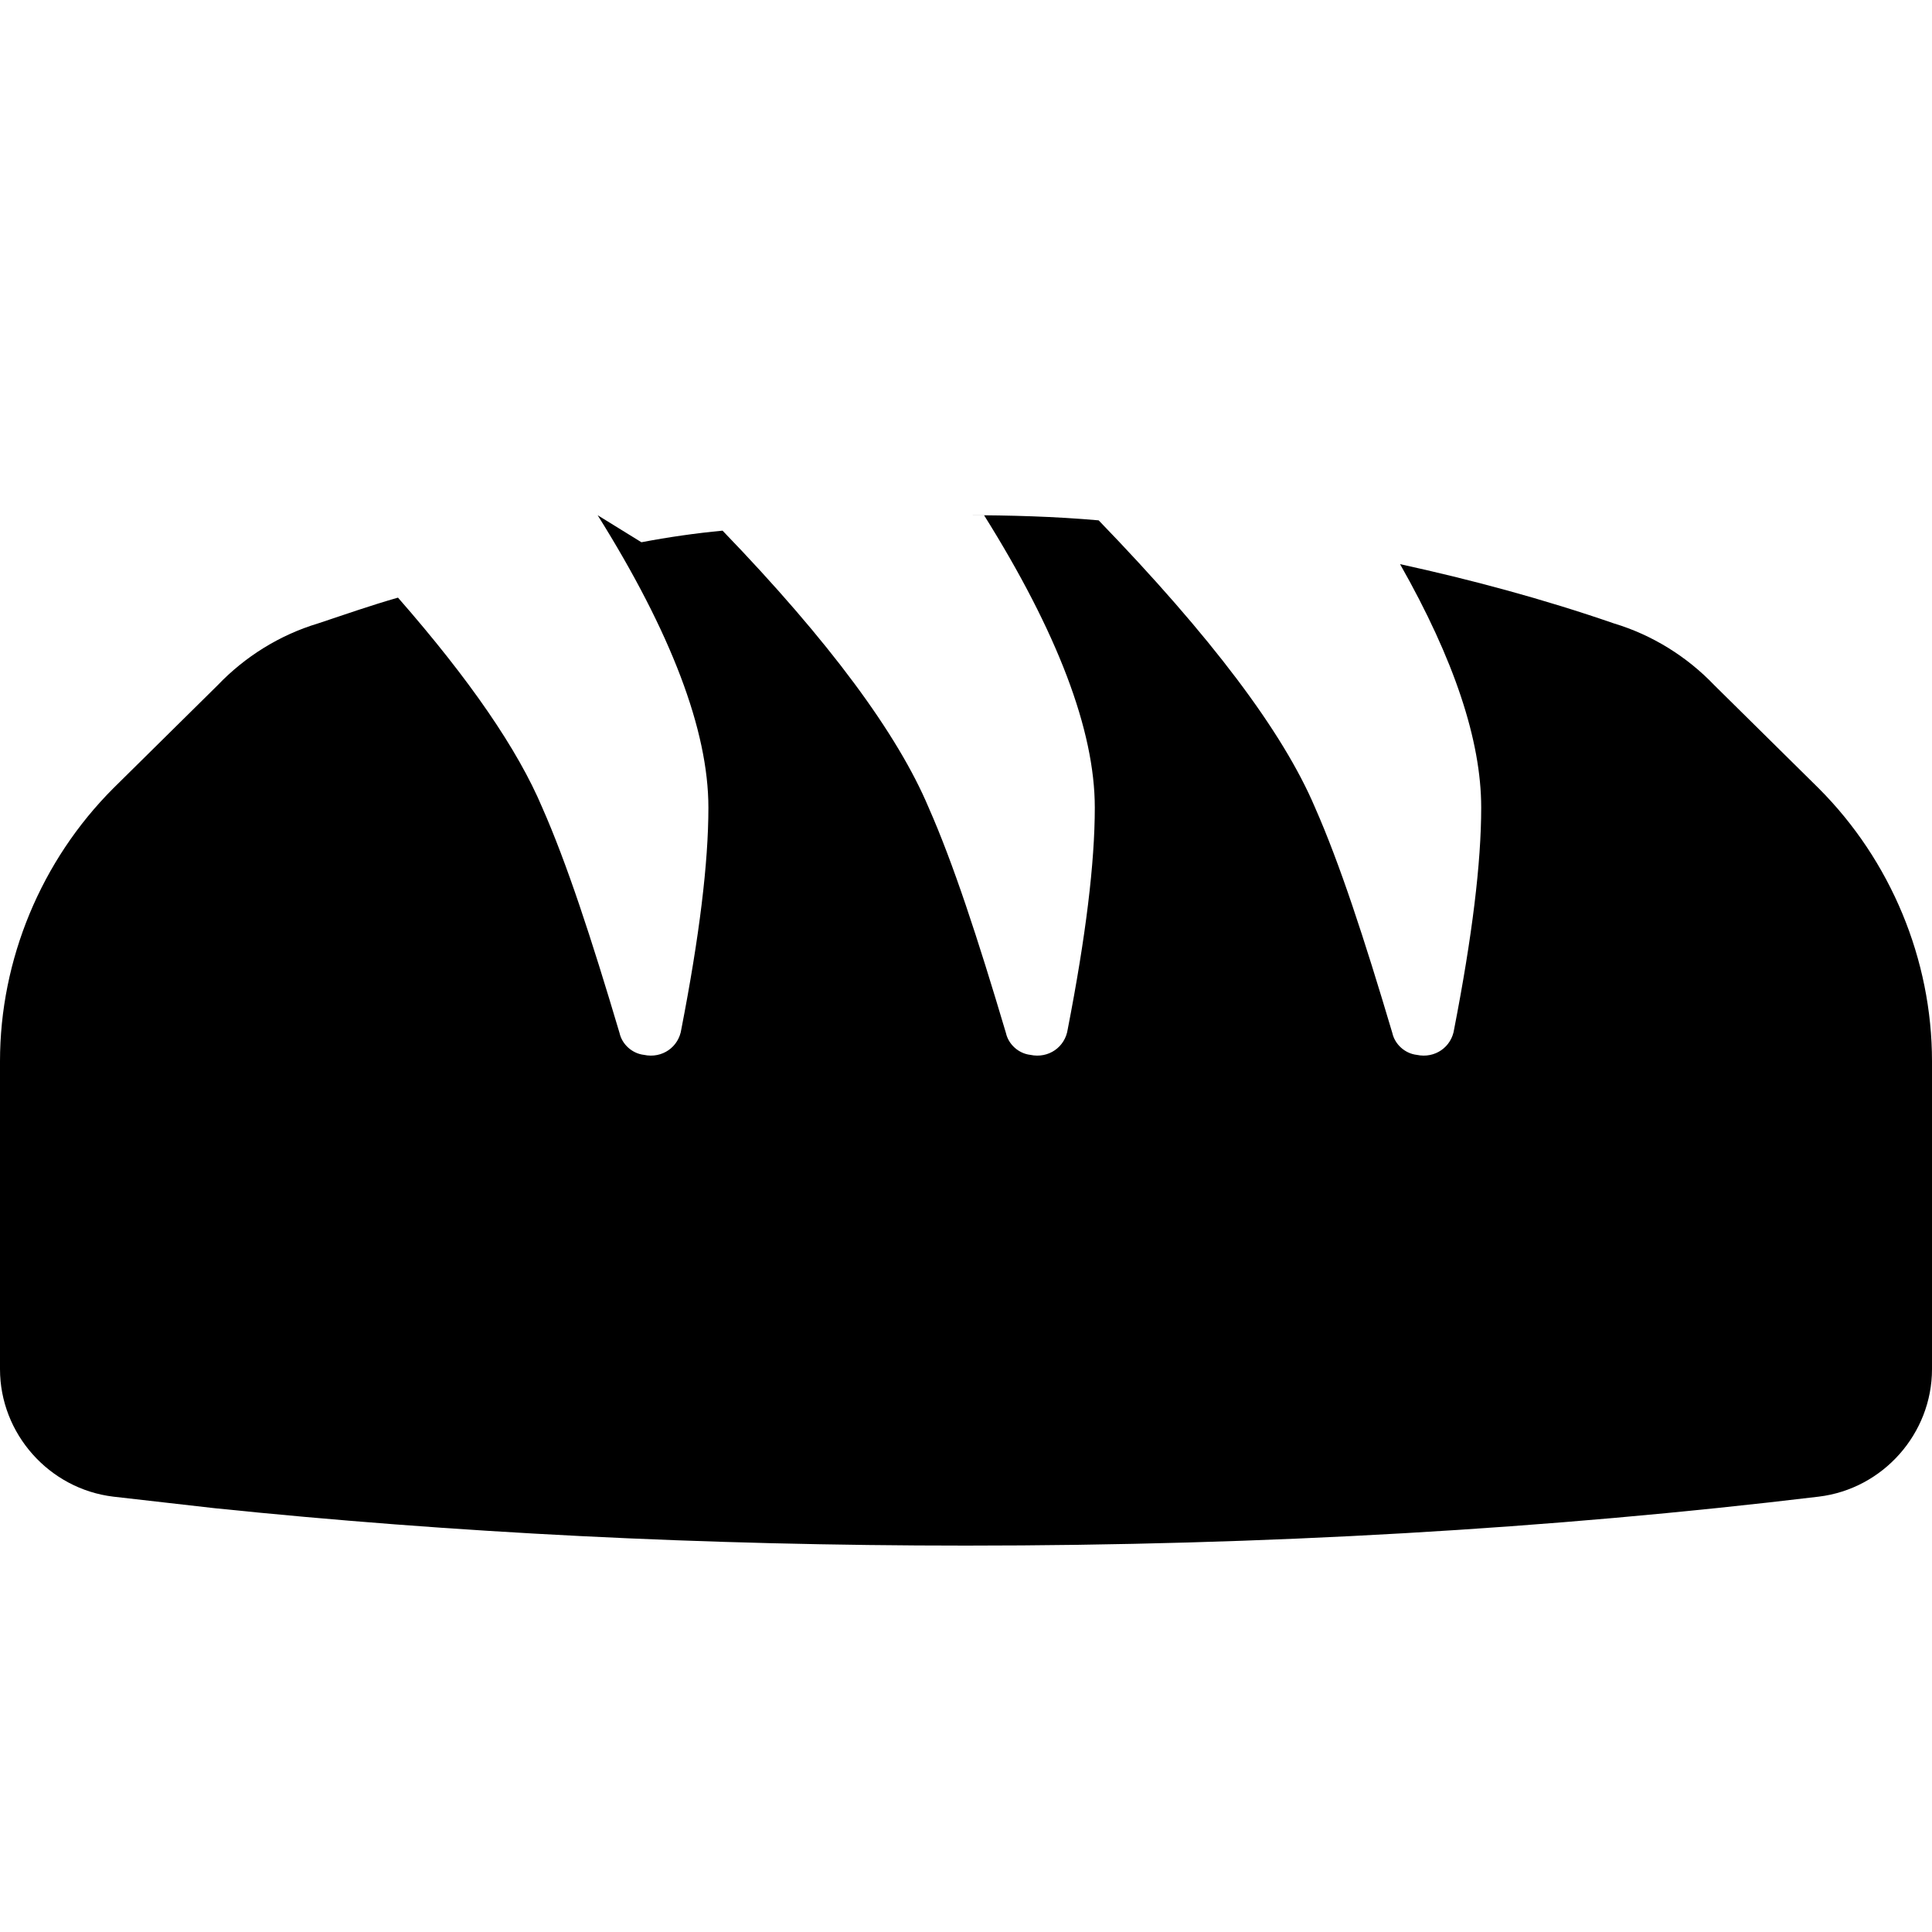
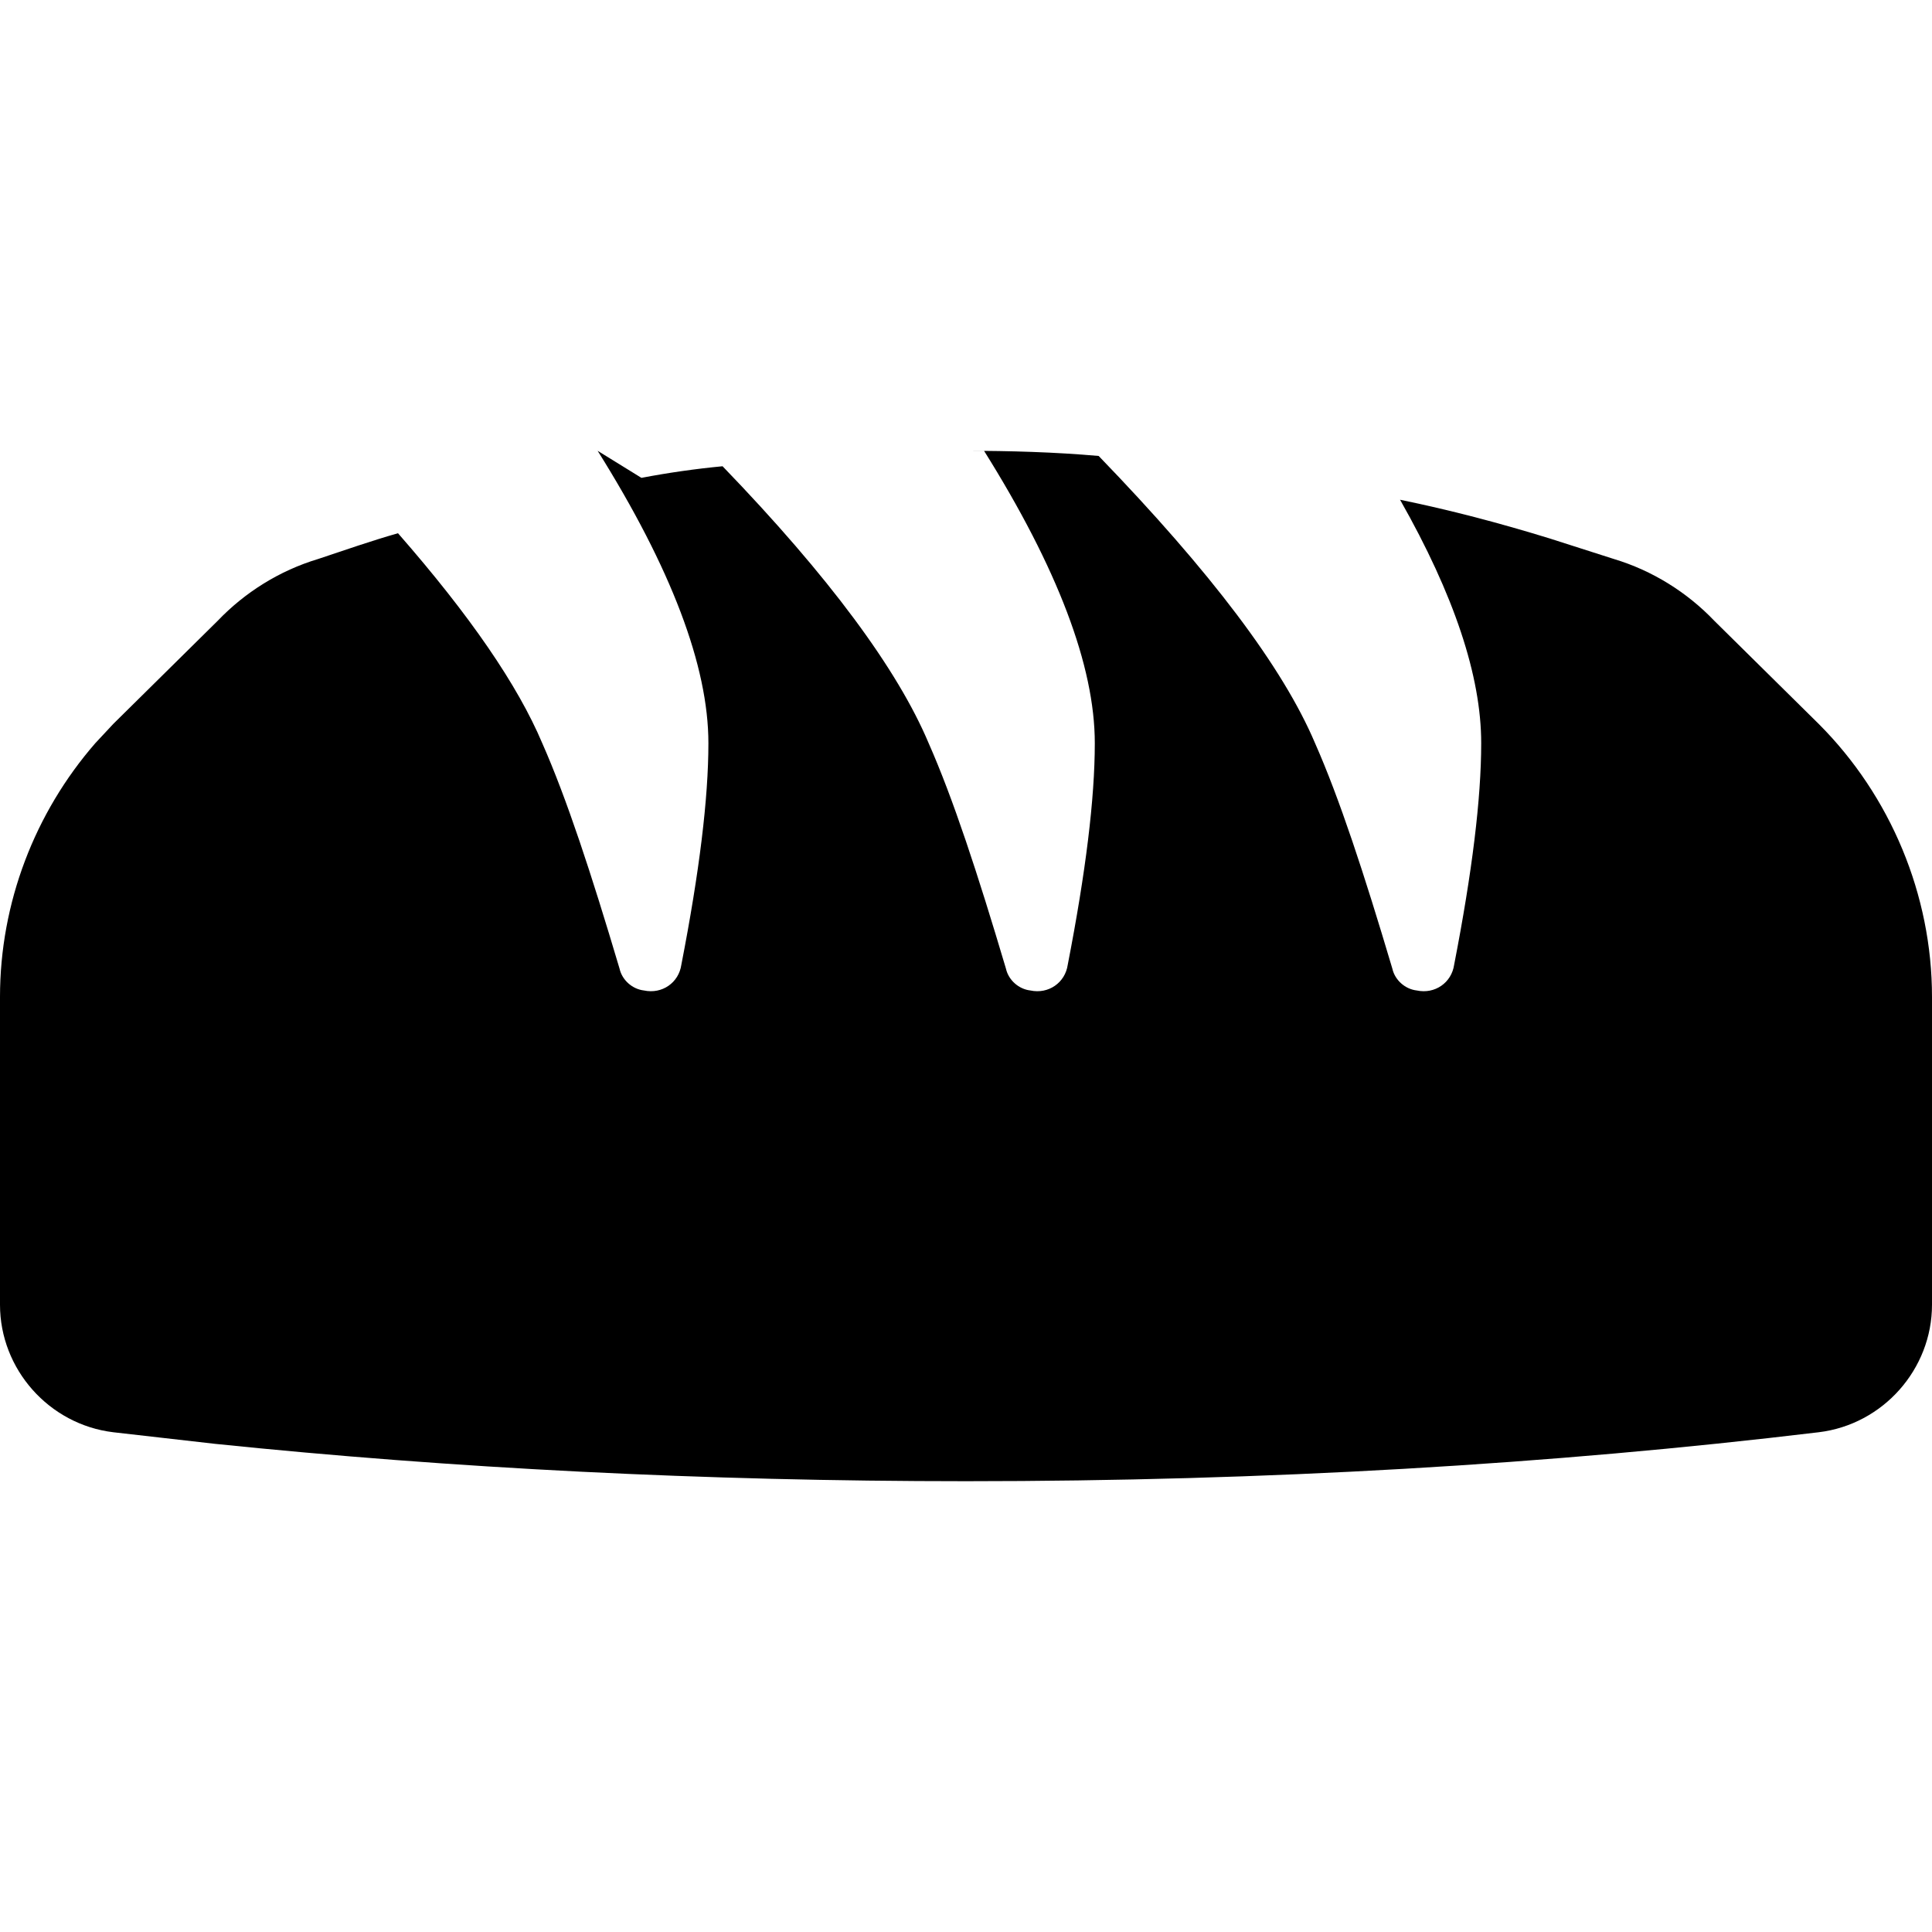
<svg xmlns="http://www.w3.org/2000/svg" viewBox="0 0 15 15">
-   <path d="M7.64 4L7.5 4C7.84 4 8.19 4.01 8.53 4.04C9.4 4.94 9.96 5.68 10.21 6.27C10.4 6.7 10.59 7.28 10.81 8.02C10.83 8.11 10.91 8.18 11 8.19C11.14 8.22 11.27 8.13 11.29 7.99C11.43 7.27 11.5 6.7 11.5 6.27C11.5 5.75 11.29 5.12 10.87 4.38C11.42 4.5 11.98 4.65 12.53 4.84C12.83 4.93 13.1 5.1 13.31 5.32L14.12 6.12C14.68 6.68 15 7.45 15 8.24L15 10.63C15 11.13 14.62 11.56 14.12 11.62C12.04 11.87 9.83 12 7.5 12C5.46 12 3.51 11.9 1.67 11.71L0.88 11.62C0.38 11.56 0 11.13 0 10.63L0 8.24C0 7.45 0.32 6.68 0.88 6.12L1.69 5.32C1.9 5.1 2.17 4.93 2.47 4.84C2.68 4.77 2.88 4.7 3.09 4.64C3.65 5.28 4.02 5.82 4.21 6.27C4.4 6.7 4.59 7.28 4.81 8.02C4.83 8.11 4.91 8.18 5 8.19C5.14 8.22 5.27 8.13 5.29 7.99C5.43 7.27 5.5 6.7 5.5 6.27C5.5 5.67 5.21 4.91 4.64 4L4.98 4.21C5.19 4.17 5.4 4.14 5.61 4.12C6.44 4.98 6.97 5.7 7.21 6.27C7.4 6.7 7.59 7.28 7.81 8.02C7.83 8.11 7.91 8.18 8 8.19C8.14 8.22 8.27 8.13 8.29 7.99C8.43 7.27 8.5 6.7 8.5 6.27C8.5 5.67 8.21 4.91 7.64 4L7.64 4Z" />
+   <path d="M7.64 3.5L7.5 3.5C7.84 3.5 8.19 3.51 8.53 3.54C9.4 4.44 9.96 5.18 10.21 5.77C10.4 6.2 10.59 6.78 10.81 7.52C10.83 7.61 10.91 7.68 11 7.69C11.14 7.72 11.27 7.63 11.29 7.49C11.43 6.77 11.5 6.2 11.5 5.77C11.5 5.25 11.29 4.62 10.87 3.88C11.26 3.96 11.64 4.06 12.03 4.18L12.53 4.34C12.83 4.43 13.1 4.6 13.31 4.82L14.12 5.62C14.68 6.18 15 6.95 15 7.74L15 10.13C15 10.63 14.62 11.06 14.12 11.12C12.04 11.37 9.83 11.5 7.5 11.5C5.46 11.5 3.51 11.4 1.67 11.21L0.88 11.12C0.38 11.06 0 10.63 0 10.13L0 7.74C0 7.01 0.27 6.31 0.74 5.77L0.88 5.62L1.69 4.82C1.9 4.6 2.17 4.43 2.47 4.34C2.68 4.27 2.88 4.2 3.09 4.14C3.65 4.78 4.02 5.32 4.21 5.77C4.4 6.2 4.59 6.78 4.81 7.52C4.83 7.61 4.91 7.68 5 7.69C5.14 7.72 5.27 7.63 5.29 7.49C5.43 6.77 5.5 6.2 5.5 5.77C5.5 5.17 5.21 4.41 4.64 3.5L4.98 3.71C5.19 3.67 5.4 3.64 5.61 3.62C6.44 4.48 6.97 5.2 7.21 5.77C7.4 6.2 7.59 6.78 7.81 7.52C7.83 7.61 7.91 7.68 8 7.69C8.14 7.72 8.27 7.63 8.29 7.49C8.43 6.77 8.5 6.2 8.5 5.77C8.5 5.17 8.21 4.41 7.64 3.5L7.64 3.5Z" />
</svg>
